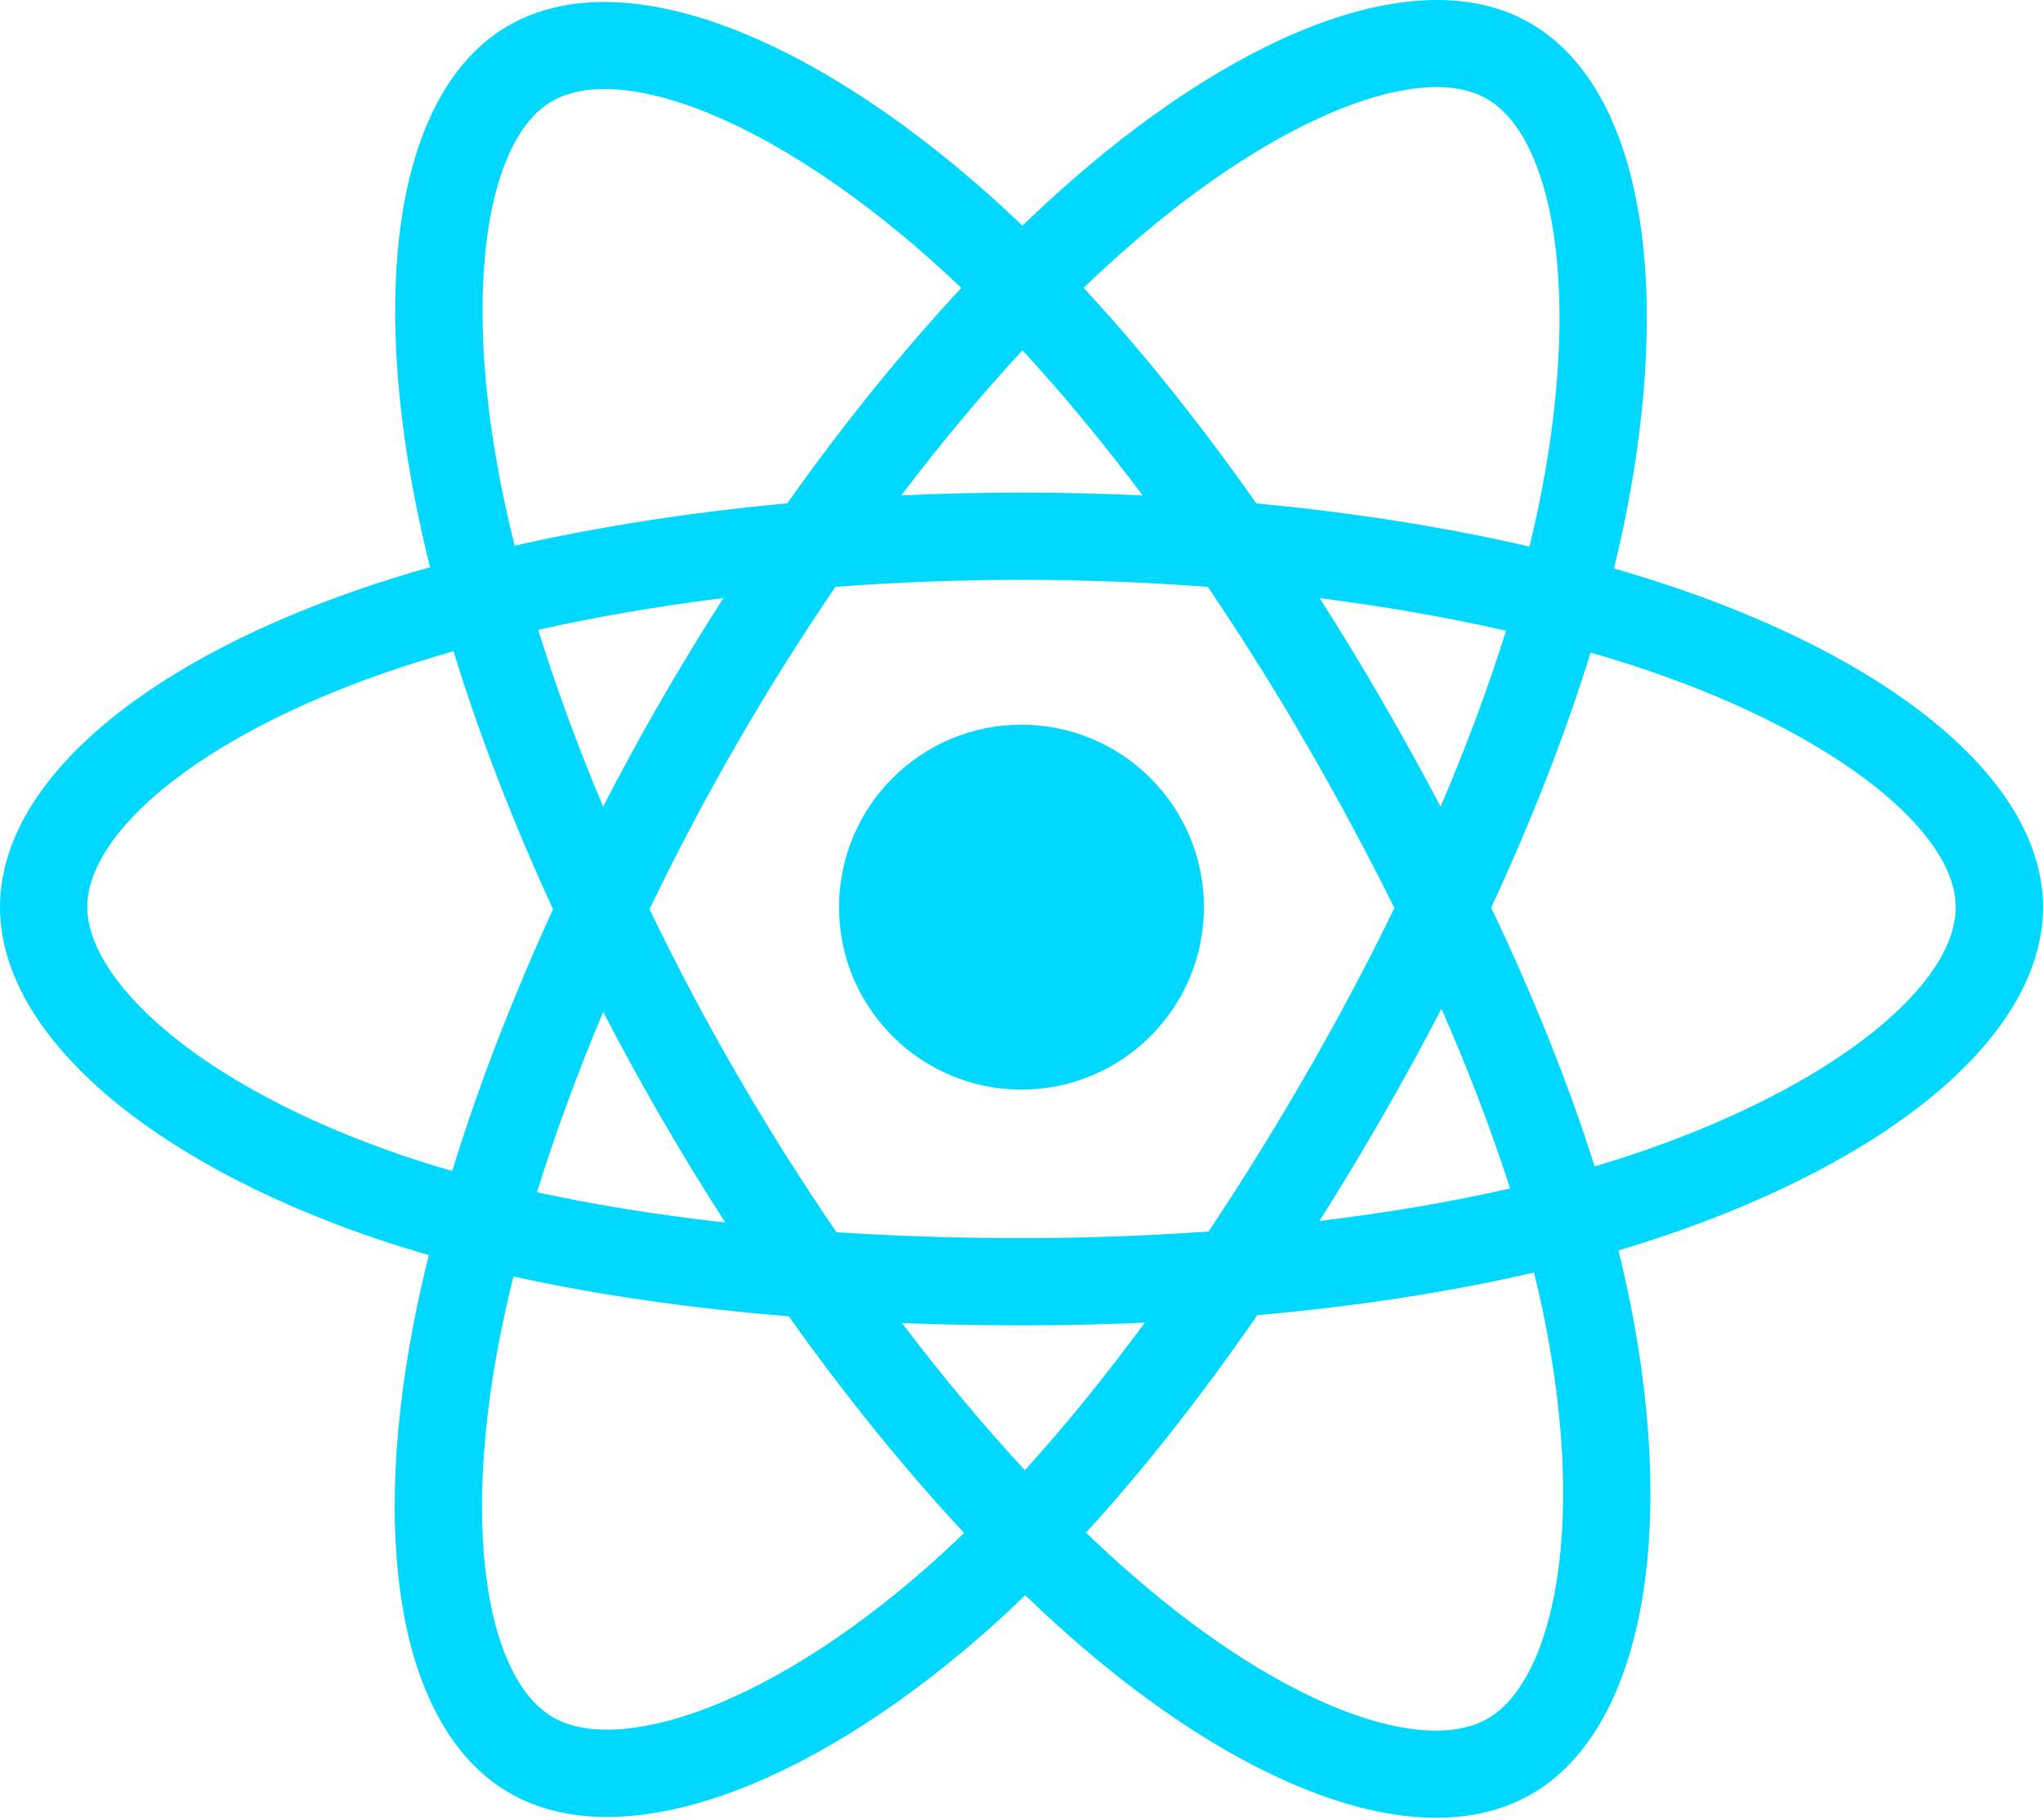
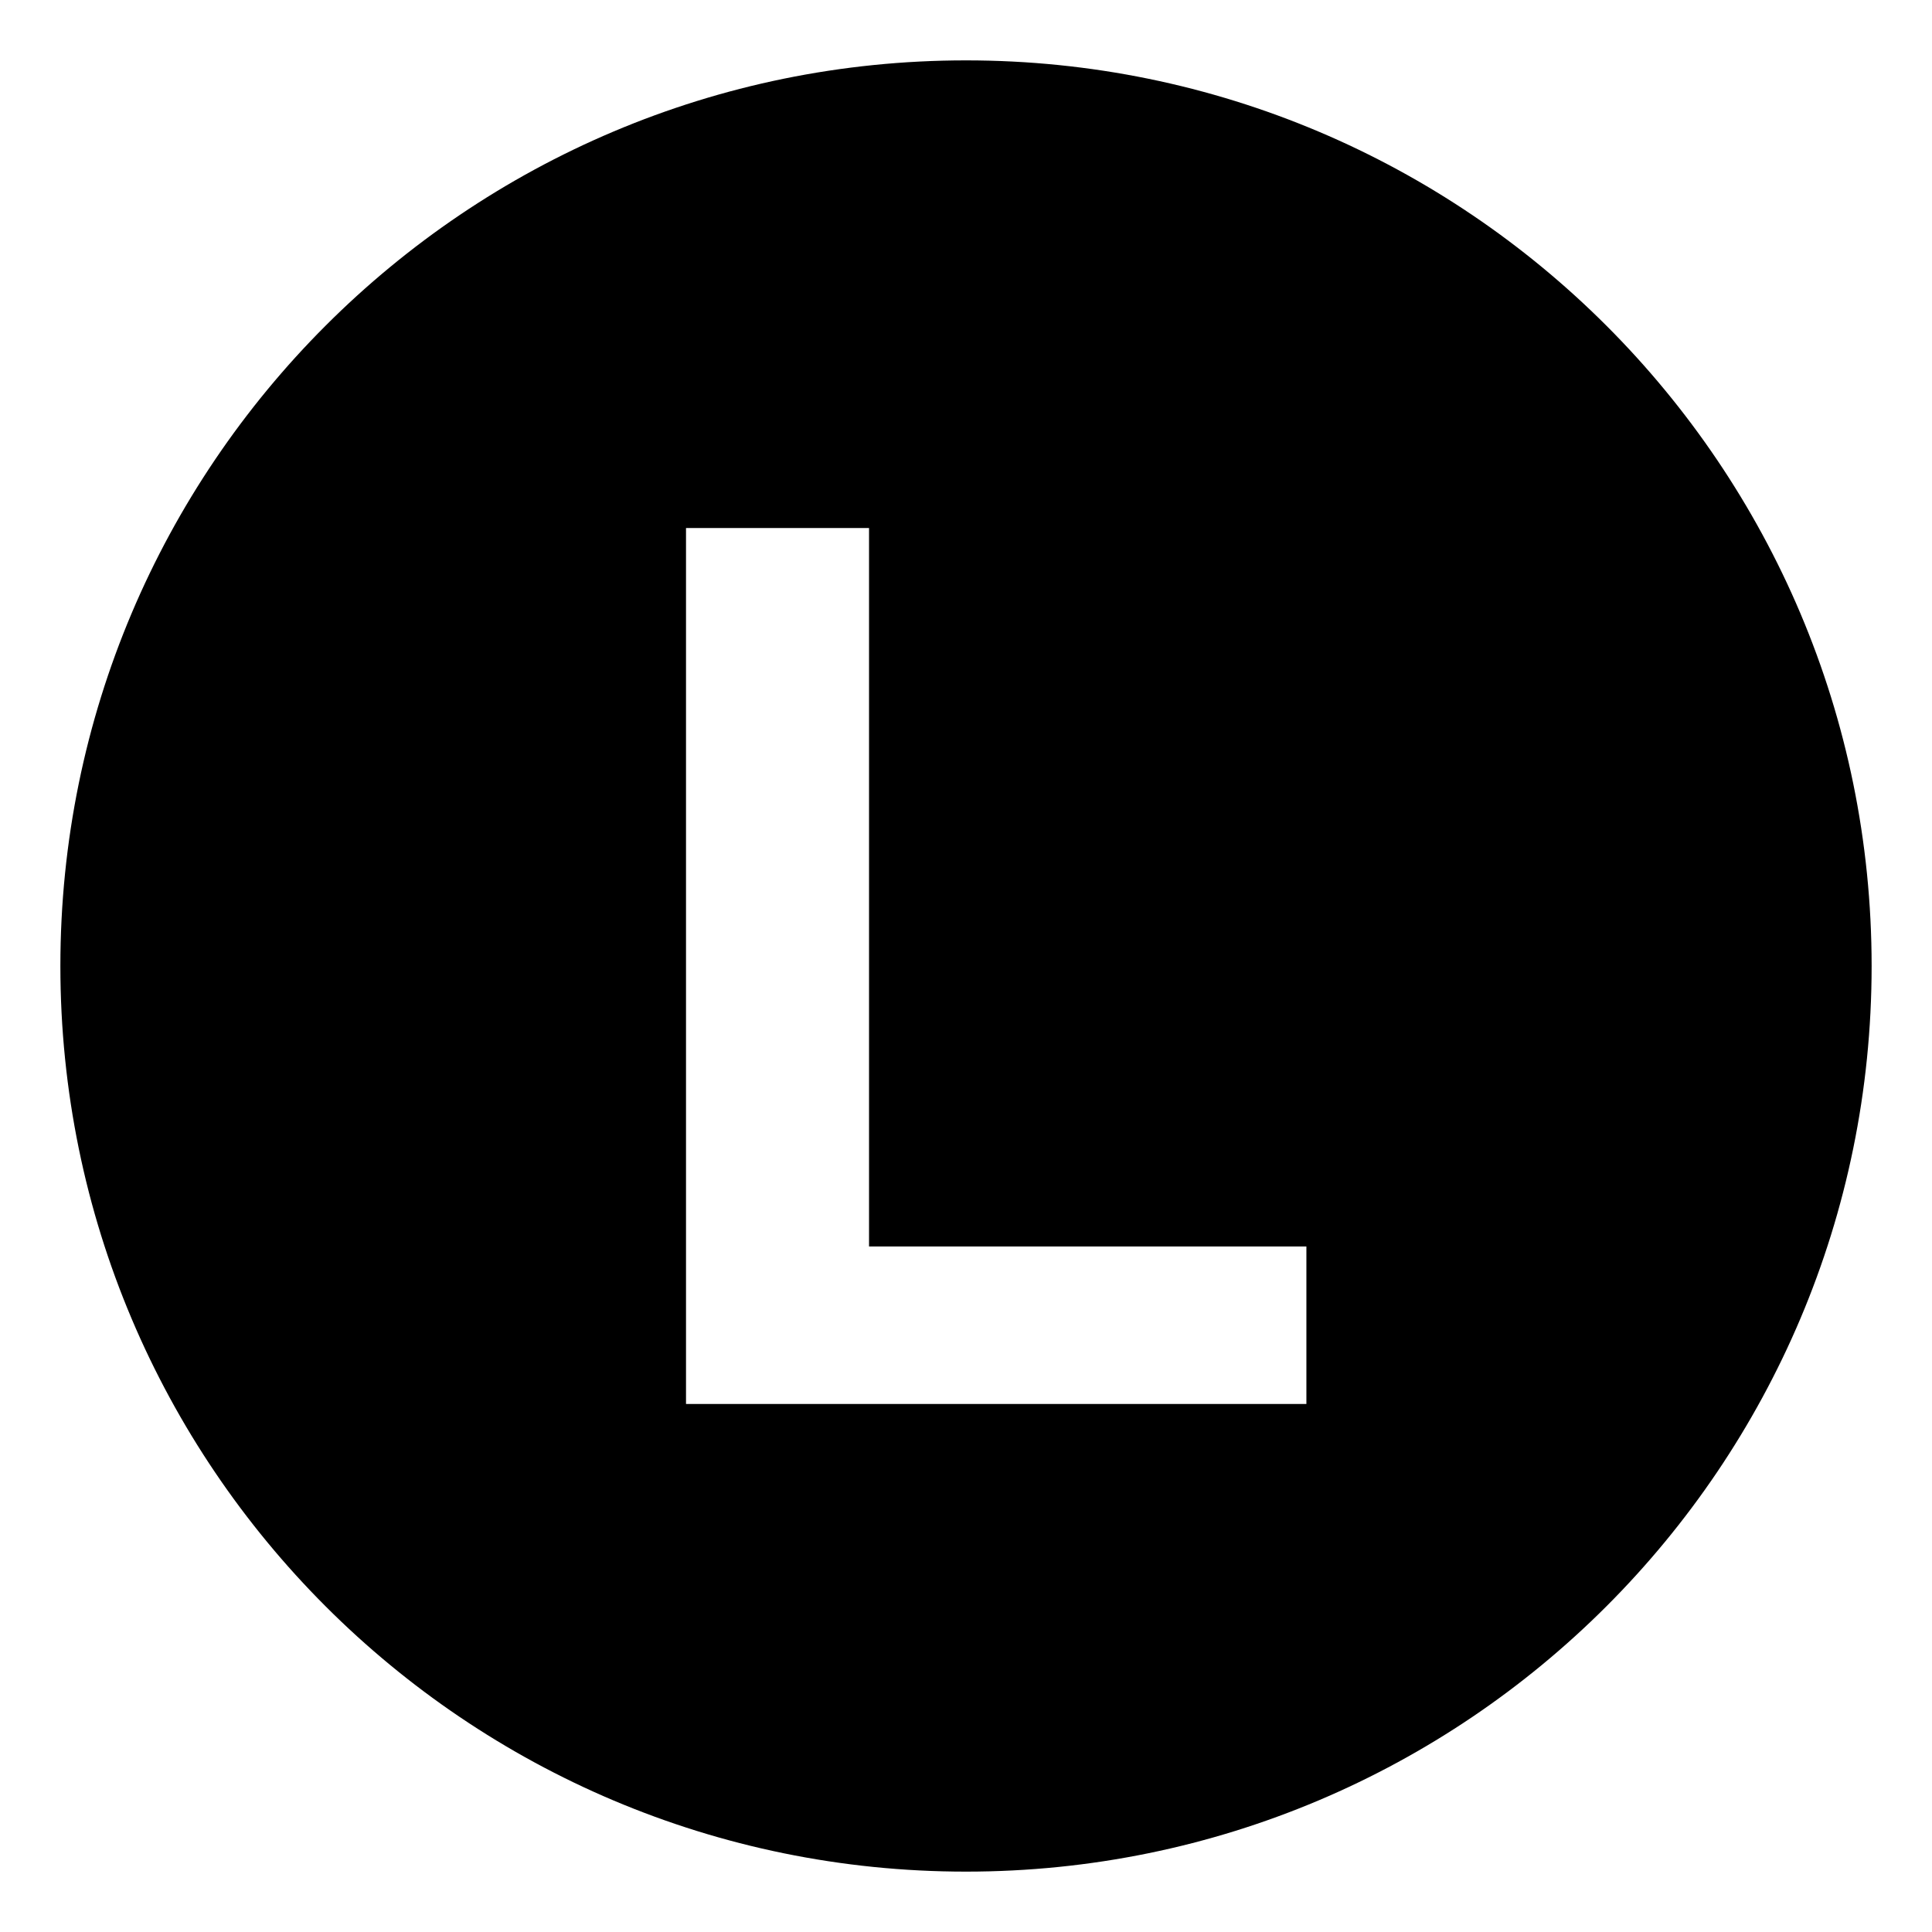
- <svg xmlns="http://www.w3.org/2000/svg" aria-hidden="true" role="img" class="iconify iconify--logos" width="35.93" height="32" preserveAspectRatio="xMidYMid meet" viewBox="0 0 256 228">
-   <path fill="#00D8FF" d="M210.483 73.824a171.49 171.49 0 0 0-8.24-2.597c.465-1.9.893-3.777 1.273-5.621c6.238-30.281 2.16-54.676-11.769-62.708c-13.355-7.7-35.196.329-57.254 19.526a171.23 171.23 0 0 0-6.375 5.848a155.866 155.866 0 0 0-4.241-3.917C100.759 3.829 77.587-4.822 63.673 3.233C50.33 10.957 46.379 33.89 51.995 62.588a170.974 170.974 0 0 0 1.892 8.48c-3.28.932-6.445 1.924-9.474 2.98C17.309 83.498 0 98.307 0 113.668c0 15.865 18.582 31.778 46.812 41.427a145.52 145.52 0 0 0 6.921 2.165a167.467 167.467 0 0 0-2.01 9.138c-5.354 28.2-1.173 50.591 12.134 58.266c13.744 7.926 36.812-.22 59.273-19.855a145.567 145.567 0 0 0 5.342-4.923a168.064 168.064 0 0 0 6.92 6.314c21.758 18.722 43.246 26.282 56.54 18.586c13.731-7.949 18.194-32.003 12.4-61.268a145.016 145.016 0 0 0-1.535-6.842c1.62-.48 3.21-.974 4.76-1.488c29.348-9.723 48.443-25.443 48.443-41.52c0-15.417-17.868-30.326-45.517-39.844Zm-6.365 70.984c-1.4.463-2.836.91-4.3 1.345c-3.24-10.257-7.612-21.163-12.963-32.432c5.106-11 9.31-21.767 12.459-31.957c2.619.758 5.16 1.557 7.61 2.4c23.69 8.156 38.14 20.213 38.14 29.504c0 9.896-15.606 22.743-40.946 31.14Zm-10.514 20.834c2.562 12.94 2.927 24.64 1.23 33.787c-1.524 8.219-4.59 13.698-8.382 15.893c-8.067 4.67-25.32-1.4-43.927-17.412a156.726 156.726 0 0 1-6.437-5.87c7.214-7.889 14.423-17.06 21.459-27.246c12.376-1.098 24.068-2.894 34.671-5.345a134.17 134.17 0 0 1 1.386 6.193ZM87.276 214.515c-7.882 2.783-14.16 2.863-17.955.675c-8.075-4.657-11.432-22.636-6.853-46.752a156.923 156.923 0 0 1 1.869-8.499c10.486 2.32 22.093 3.988 34.498 4.994c7.084 9.967 14.501 19.128 21.976 27.15a134.668 134.668 0 0 1-4.877 4.492c-9.933 8.682-19.886 14.842-28.658 17.94ZM50.35 144.747c-12.483-4.267-22.792-9.812-29.858-15.863c-6.35-5.437-9.555-10.836-9.555-15.216c0-9.322 13.897-21.212 37.076-29.293c2.813-.98 5.757-1.905 8.812-2.773c3.204 10.42 7.406 21.315 12.477 32.332c-5.137 11.18-9.399 22.249-12.634 32.792a134.718 134.718 0 0 1-6.318-1.979Zm12.378-84.26c-4.811-24.587-1.616-43.134 6.425-47.789c8.564-4.958 27.502 2.111 47.463 19.835a144.318 144.318 0 0 1 3.841 3.545c-7.438 7.987-14.787 17.08-21.808 26.988c-12.04 1.116-23.565 2.908-34.161 5.309a160.342 160.342 0 0 1-1.76-7.887Zm110.427 27.268a347.8 347.8 0 0 0-7.785-12.803c8.168 1.033 15.994 2.404 23.343 4.08c-2.206 7.072-4.956 14.465-8.193 22.045a381.151 381.151 0 0 0-7.365-13.322Zm-45.032-43.861c5.044 5.465 10.096 11.566 15.065 18.186a322.04 322.04 0 0 0-30.257-.006c4.974-6.559 10.069-12.652 15.192-18.18ZM82.802 87.83a323.167 323.167 0 0 0-7.227 13.238c-3.184-7.553-5.909-14.98-8.134-22.152c7.304-1.634 15.093-2.97 23.209-3.984a321.524 321.524 0 0 0-7.848 12.897Zm8.081 65.352c-8.385-.936-16.291-2.203-23.593-3.793c2.26-7.3 5.045-14.885 8.298-22.6a321.187 321.187 0 0 0 7.257 13.246c2.594 4.48 5.28 8.868 8.038 13.147Zm37.542 31.03c-5.184-5.592-10.354-11.779-15.403-18.433c4.902.192 9.899.29 14.978.29c5.218 0 10.376-.117 15.453-.343c-4.985 6.774-10.018 12.97-15.028 18.486Zm52.198-57.817c3.422 7.8 6.306 15.345 8.596 22.52c-7.422 1.694-15.436 3.058-23.88 4.071a382.417 382.417 0 0 0 7.859-13.026a347.403 347.403 0 0 0 7.425-13.565Zm-16.898 8.101a358.557 358.557 0 0 1-12.281 19.815a329.4 329.4 0 0 1-23.444.823c-7.967 0-15.716-.248-23.178-.732a310.202 310.202 0 0 1-12.513-19.846h.001a307.41 307.41 0 0 1-10.923-20.627a310.278 310.278 0 0 1 10.89-20.637l-.001.001a307.318 307.318 0 0 1 12.413-19.761c7.613-.576 15.42-.876 23.31-.876H128c7.926 0 15.743.303 23.354.883a329.357 329.357 0 0 1 12.335 19.695a358.489 358.489 0 0 1 11.036 20.54a329.472 329.472 0 0 1-11 20.722Zm22.56-122.124c8.572 4.944 11.906 24.881 6.52 51.026c-.344 1.668-.73 3.367-1.15 5.09c-10.622-2.452-22.155-4.275-34.23-5.408c-7.034-10.017-14.323-19.124-21.64-27.008a160.789 160.789 0 0 1 5.888-5.4c18.9-16.447 36.564-22.941 44.612-18.3ZM128 90.808c12.625 0 22.86 10.235 22.86 22.86s-10.235 22.86-22.86 22.86s-22.86-10.235-22.86-22.86s10.235-22.86 22.86-22.86Z" />
+ <svg xmlns="http://www.w3.org/2000/svg" width="800px" height="800px" viewBox="0 0 64 64" aria-hidden="true" role="img" class="iconify iconify--emojione-monotone" preserveAspectRatio="xMidYMid meet">
+   <path d="M32 2C15.432 2 2 15.432 2 32s13.432 30 30 30s30-13.432 30-30S48.568 2 32 2zm11.275 44.508h-20.55V17.492h6.063v23.799h14.488v5.217z" fill="#000000" />
</svg>
